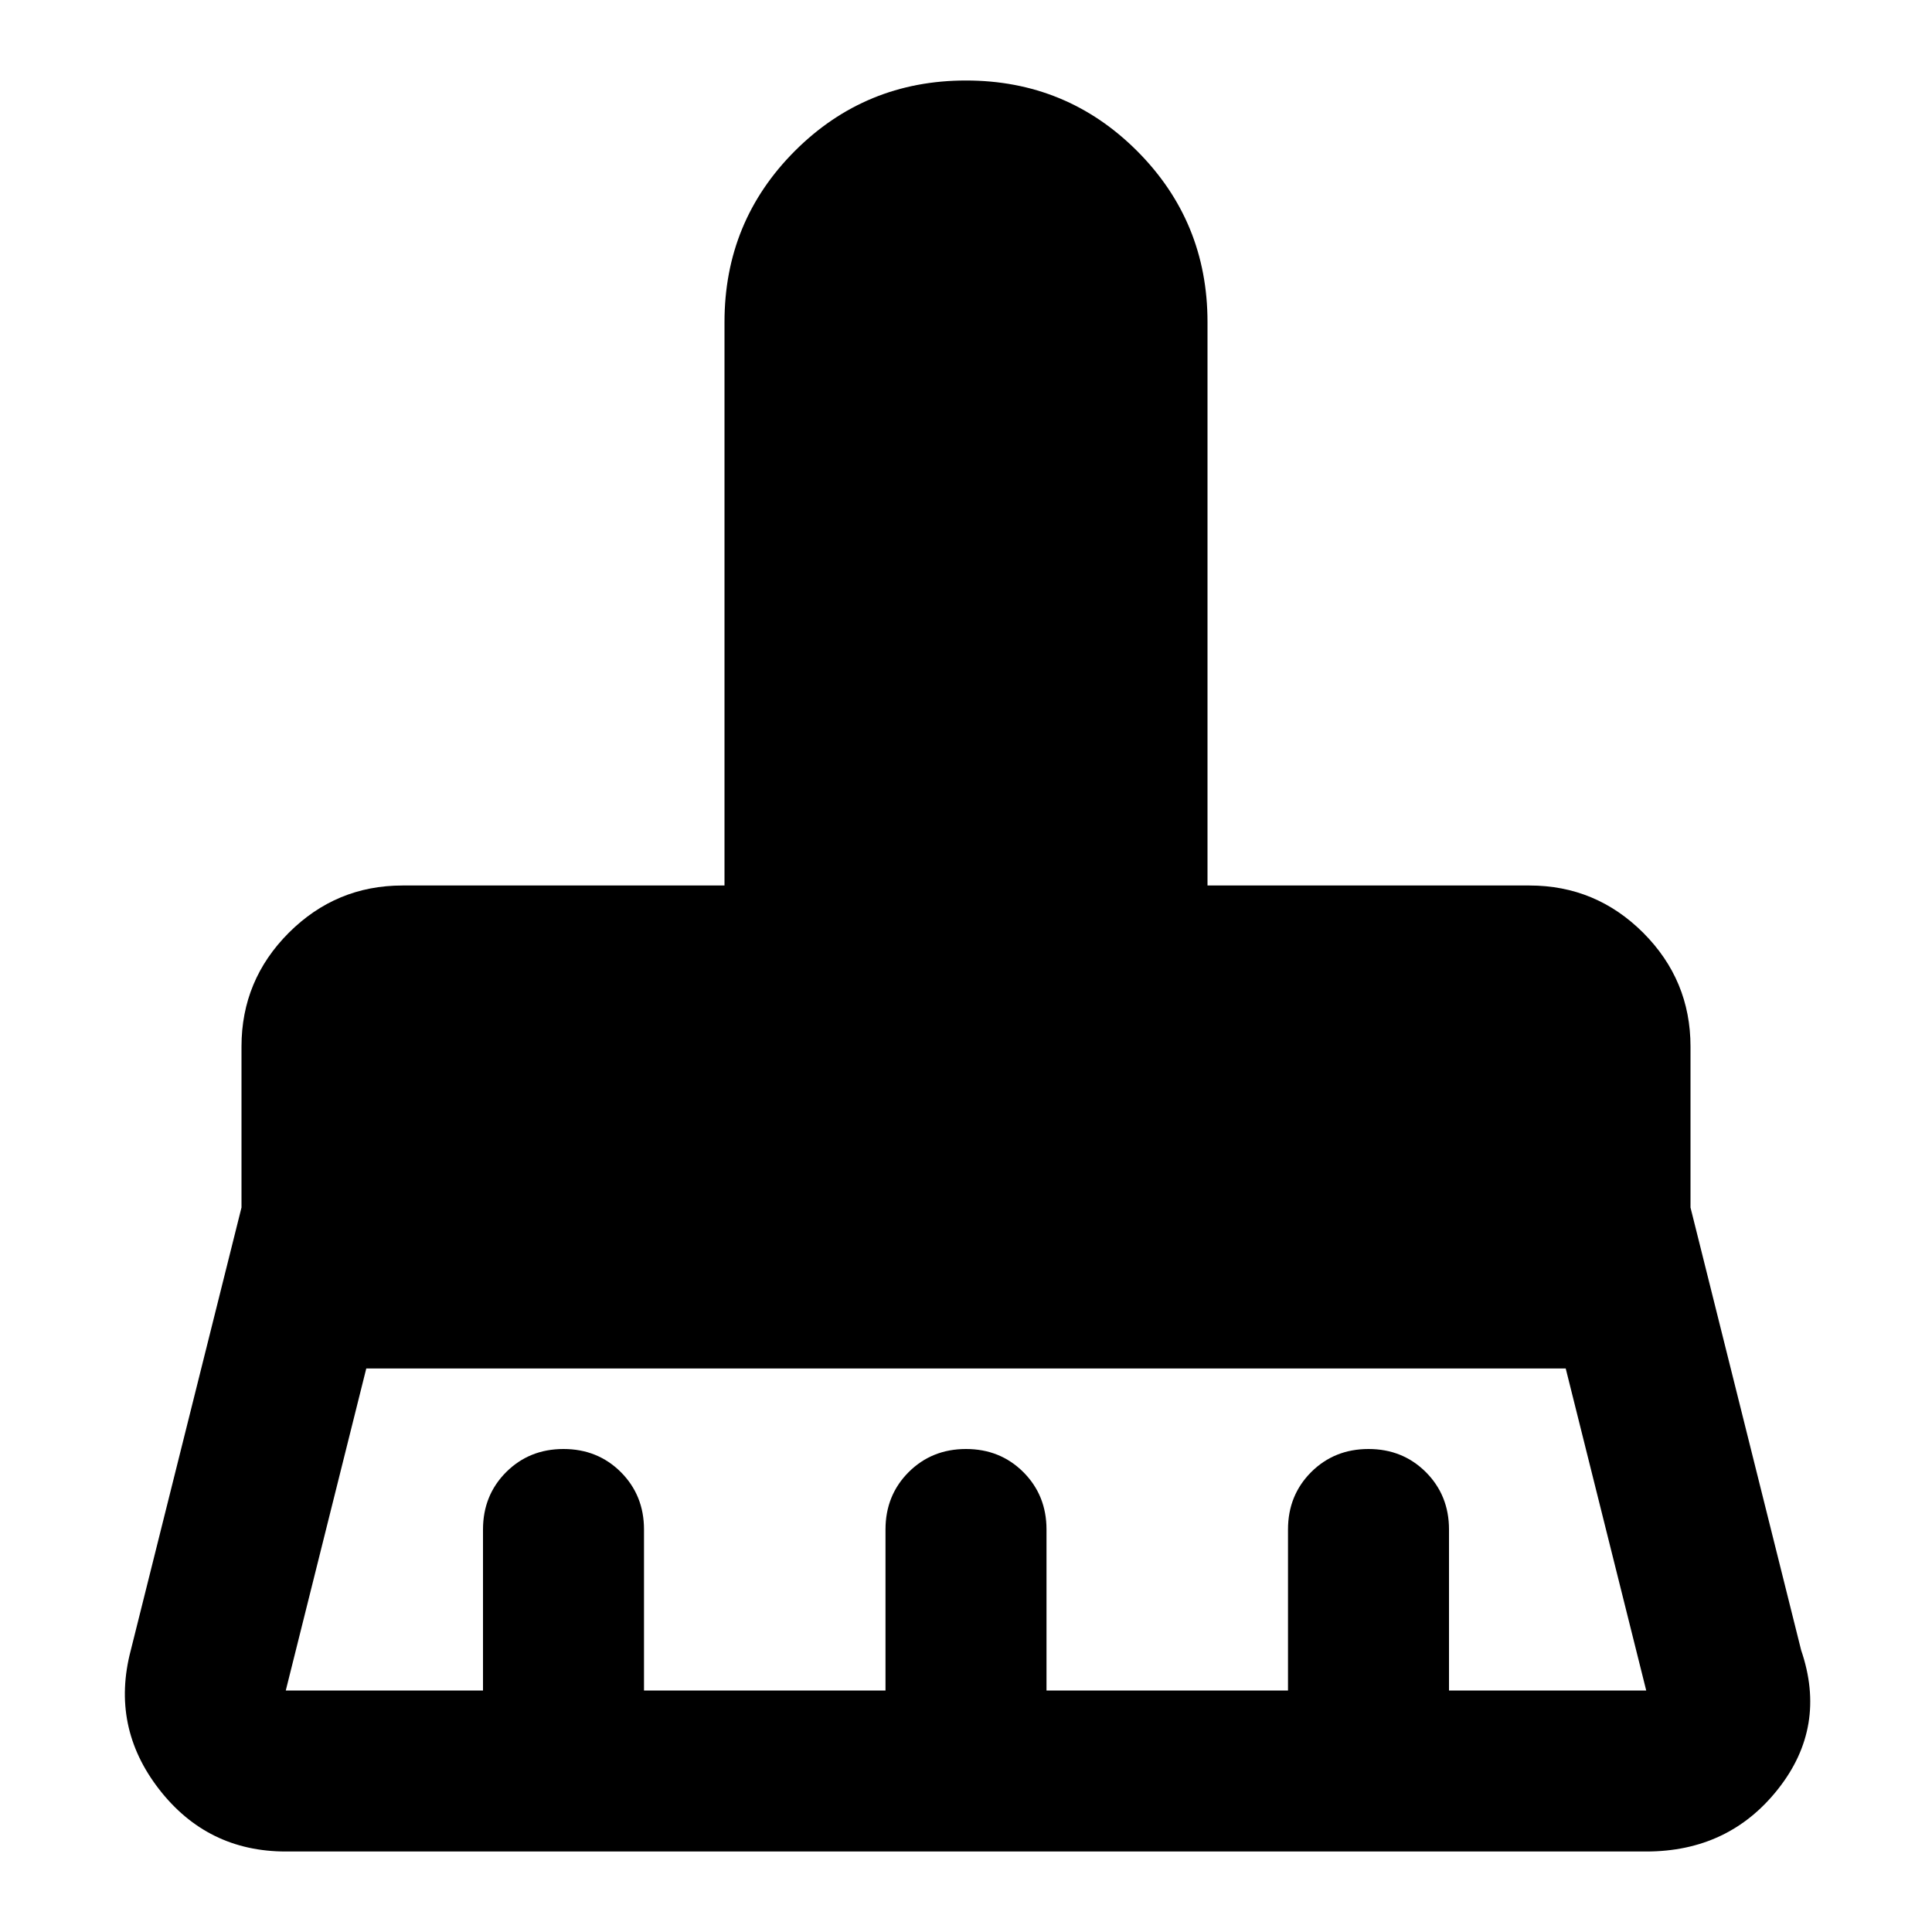
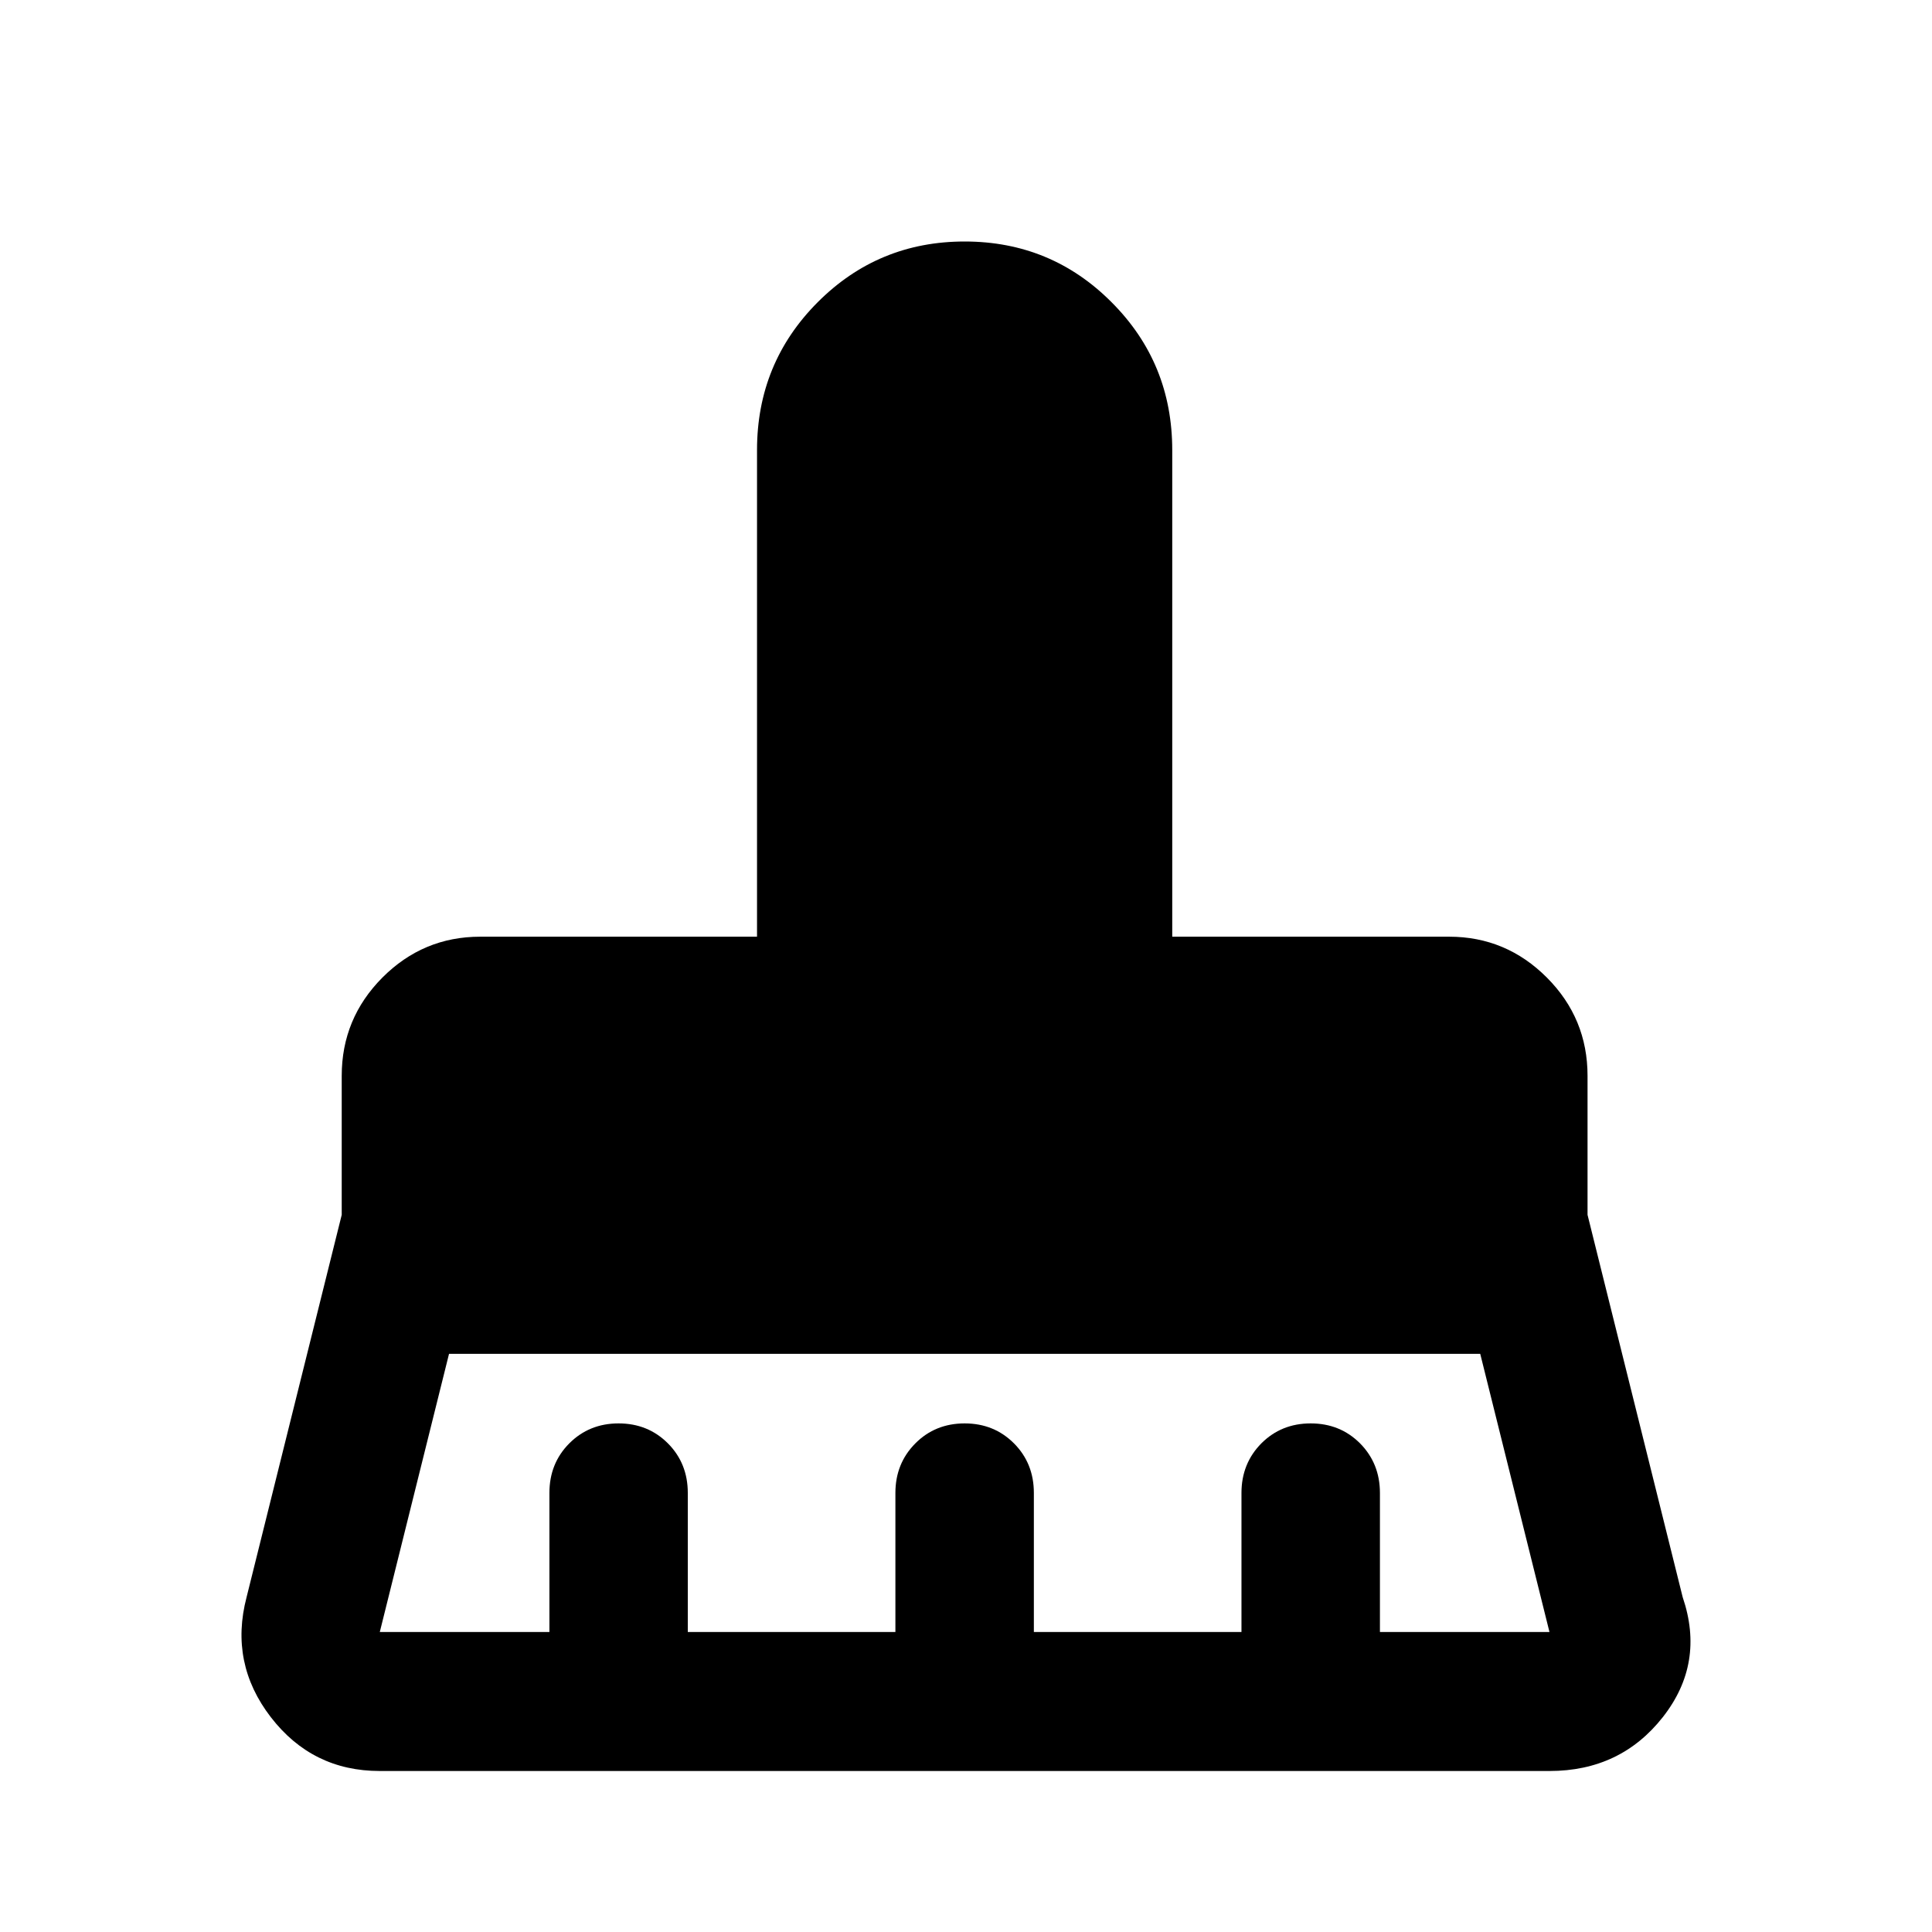
- <svg xmlns="http://www.w3.org/2000/svg" width="36" height="36" viewBox="0 0 36 36">
-   <path d="M5.325 31.5H9V28.5C9 28.075 9.144 27.719 9.431 27.431C9.719 27.144 10.075 27 10.5 27C10.925 27 11.281 27.144 11.569 27.431C11.856 27.719 12 28.075 12 28.5V31.5H16.5V28.5C16.5 28.075 16.644 27.719 16.931 27.431C17.219 27.144 17.575 27 18 27C18.425 27 18.781 27.144 19.069 27.431C19.356 27.719 19.5 28.075 19.5 28.5V31.5H24V28.5C24 28.075 24.144 27.719 24.431 27.431C24.719 27.144 25.075 27 25.5 27C25.925 27 26.281 27.144 26.569 27.431C26.856 27.719 27 28.075 27 28.5V31.5H30.675L29.175 25.5H6.825L5.325 31.5ZM30.675 34.5H5.325C4.35 34.5 3.562 34.112 2.962 33.337C2.362 32.562 2.187 31.7 2.437 30.75L4.5 22.5V19.5C4.5 18.675 4.794 17.969 5.381 17.381C5.969 16.794 6.675 16.5 7.5 16.5H13.5V6C13.5 4.75 13.937 3.688 14.812 2.812C15.687 1.938 16.75 1.5 18 1.5C19.25 1.5 20.312 1.938 21.187 2.812C22.062 3.688 22.5 4.75 22.5 6V16.5H28.5C29.325 16.5 30.031 16.794 30.619 17.381C31.206 17.969 31.5 18.675 31.5 19.5V22.5L33.562 30.75C33.887 31.7 33.744 32.562 33.131 33.337C32.519 34.112 31.7 34.5 30.675 34.5Z" />
+ <svg xmlns="http://www.w3.org/2000/svg" width="24" height="24" viewBox="0 0 24 24">
+   <path d="M4.718 20.273H6.825V18.546C6.825 18.301 6.907 18.096 7.072 17.93C7.237 17.765 7.441 17.682 7.684 17.682C7.928 17.682 8.132 17.765 8.297 17.93C8.462 18.096 8.544 18.301 8.544 18.546V20.273H11.123V18.546C11.123 18.301 11.206 18.096 11.371 17.93C11.535 17.765 11.74 17.682 11.983 17.682C12.227 17.682 12.431 17.765 12.596 17.93C12.761 18.096 12.843 18.301 12.843 18.546V20.273H15.422V18.546C15.422 18.301 15.505 18.096 15.669 17.93C15.834 17.765 16.038 17.682 16.282 17.682C16.526 17.682 16.73 17.765 16.895 17.93C17.059 18.096 17.142 18.301 17.142 18.546V20.273H19.248L18.388 16.818H5.578L4.718 20.273ZM19.248 22H4.718C4.159 22 3.708 21.777 3.364 21.331C3.02 20.884 2.92 20.388 3.063 19.841L4.245 15.091V13.364C4.245 12.889 4.414 12.482 4.75 12.144C5.087 11.806 5.492 11.636 5.965 11.636H9.404V5.591C9.404 4.871 9.655 4.259 10.156 3.756C10.658 3.252 11.267 3 11.983 3C12.7 3 13.309 3.252 13.81 3.756C14.312 4.259 14.562 4.871 14.562 5.591V11.636H18.002C18.474 11.636 18.879 11.806 19.216 12.144C19.553 12.482 19.721 12.889 19.721 13.364V15.091L20.903 19.841C21.089 20.388 21.007 20.884 20.656 21.331C20.305 21.777 19.836 22 19.248 22Z" />
</svg>
